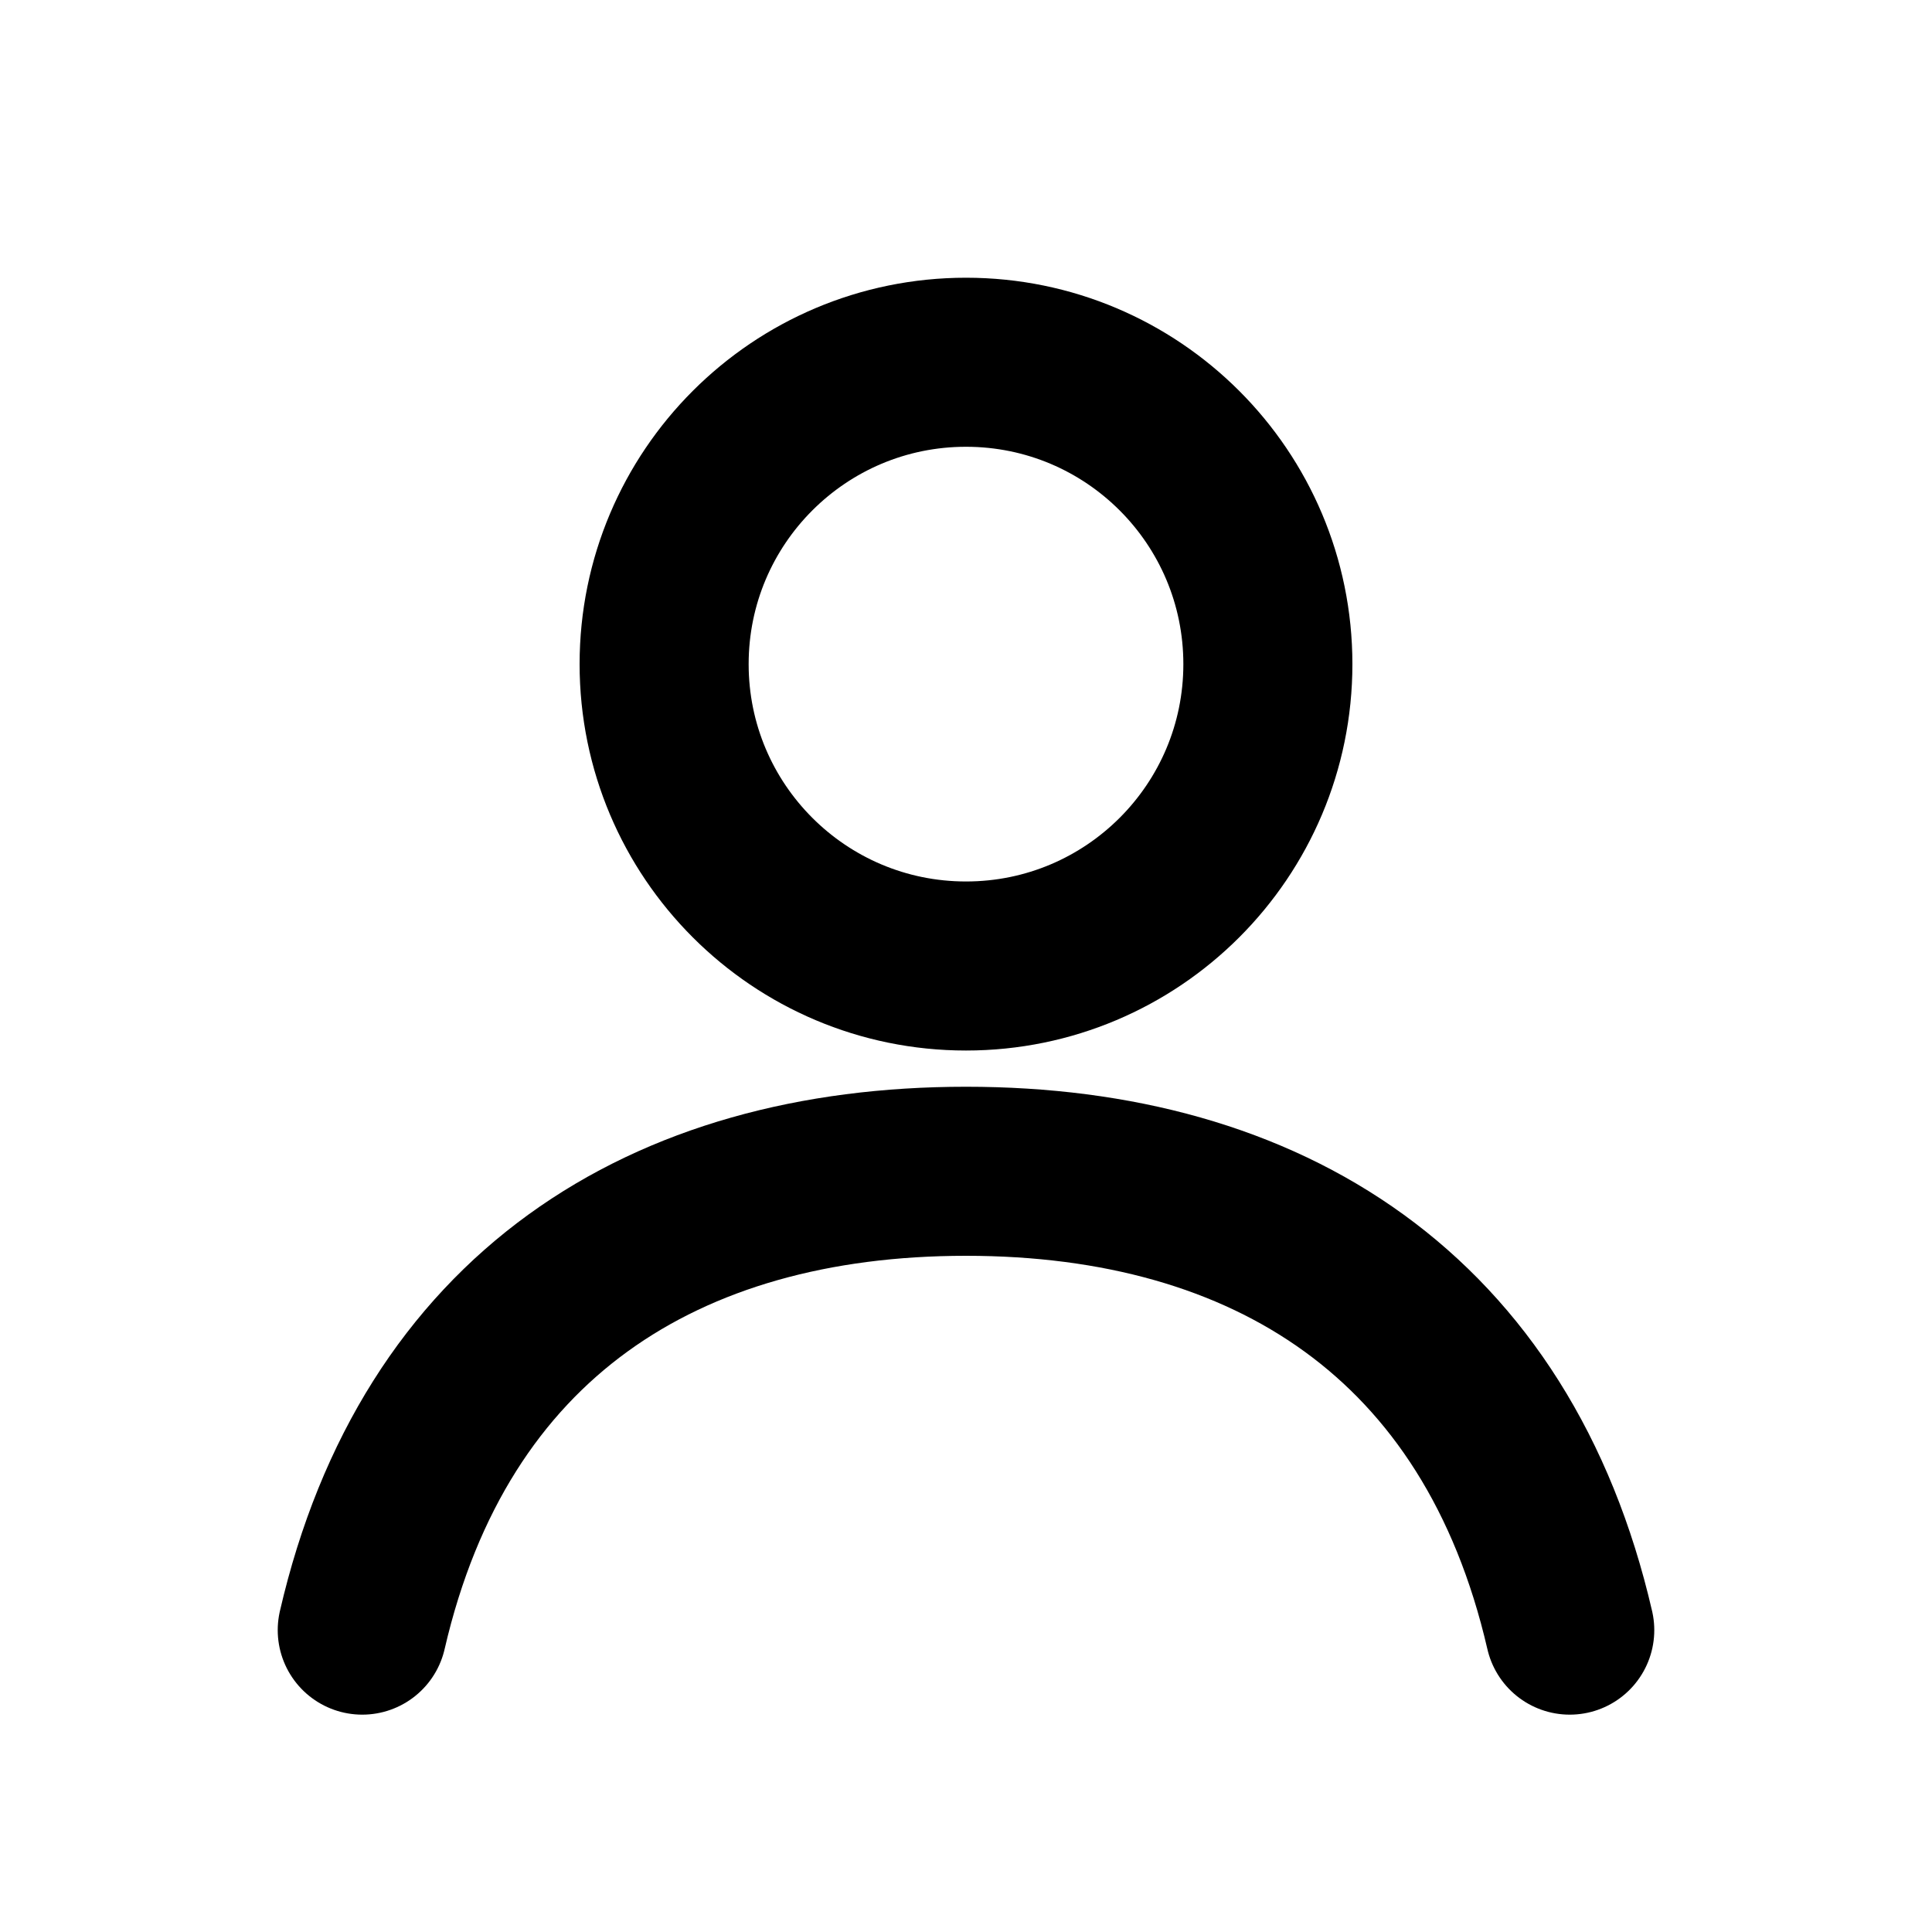
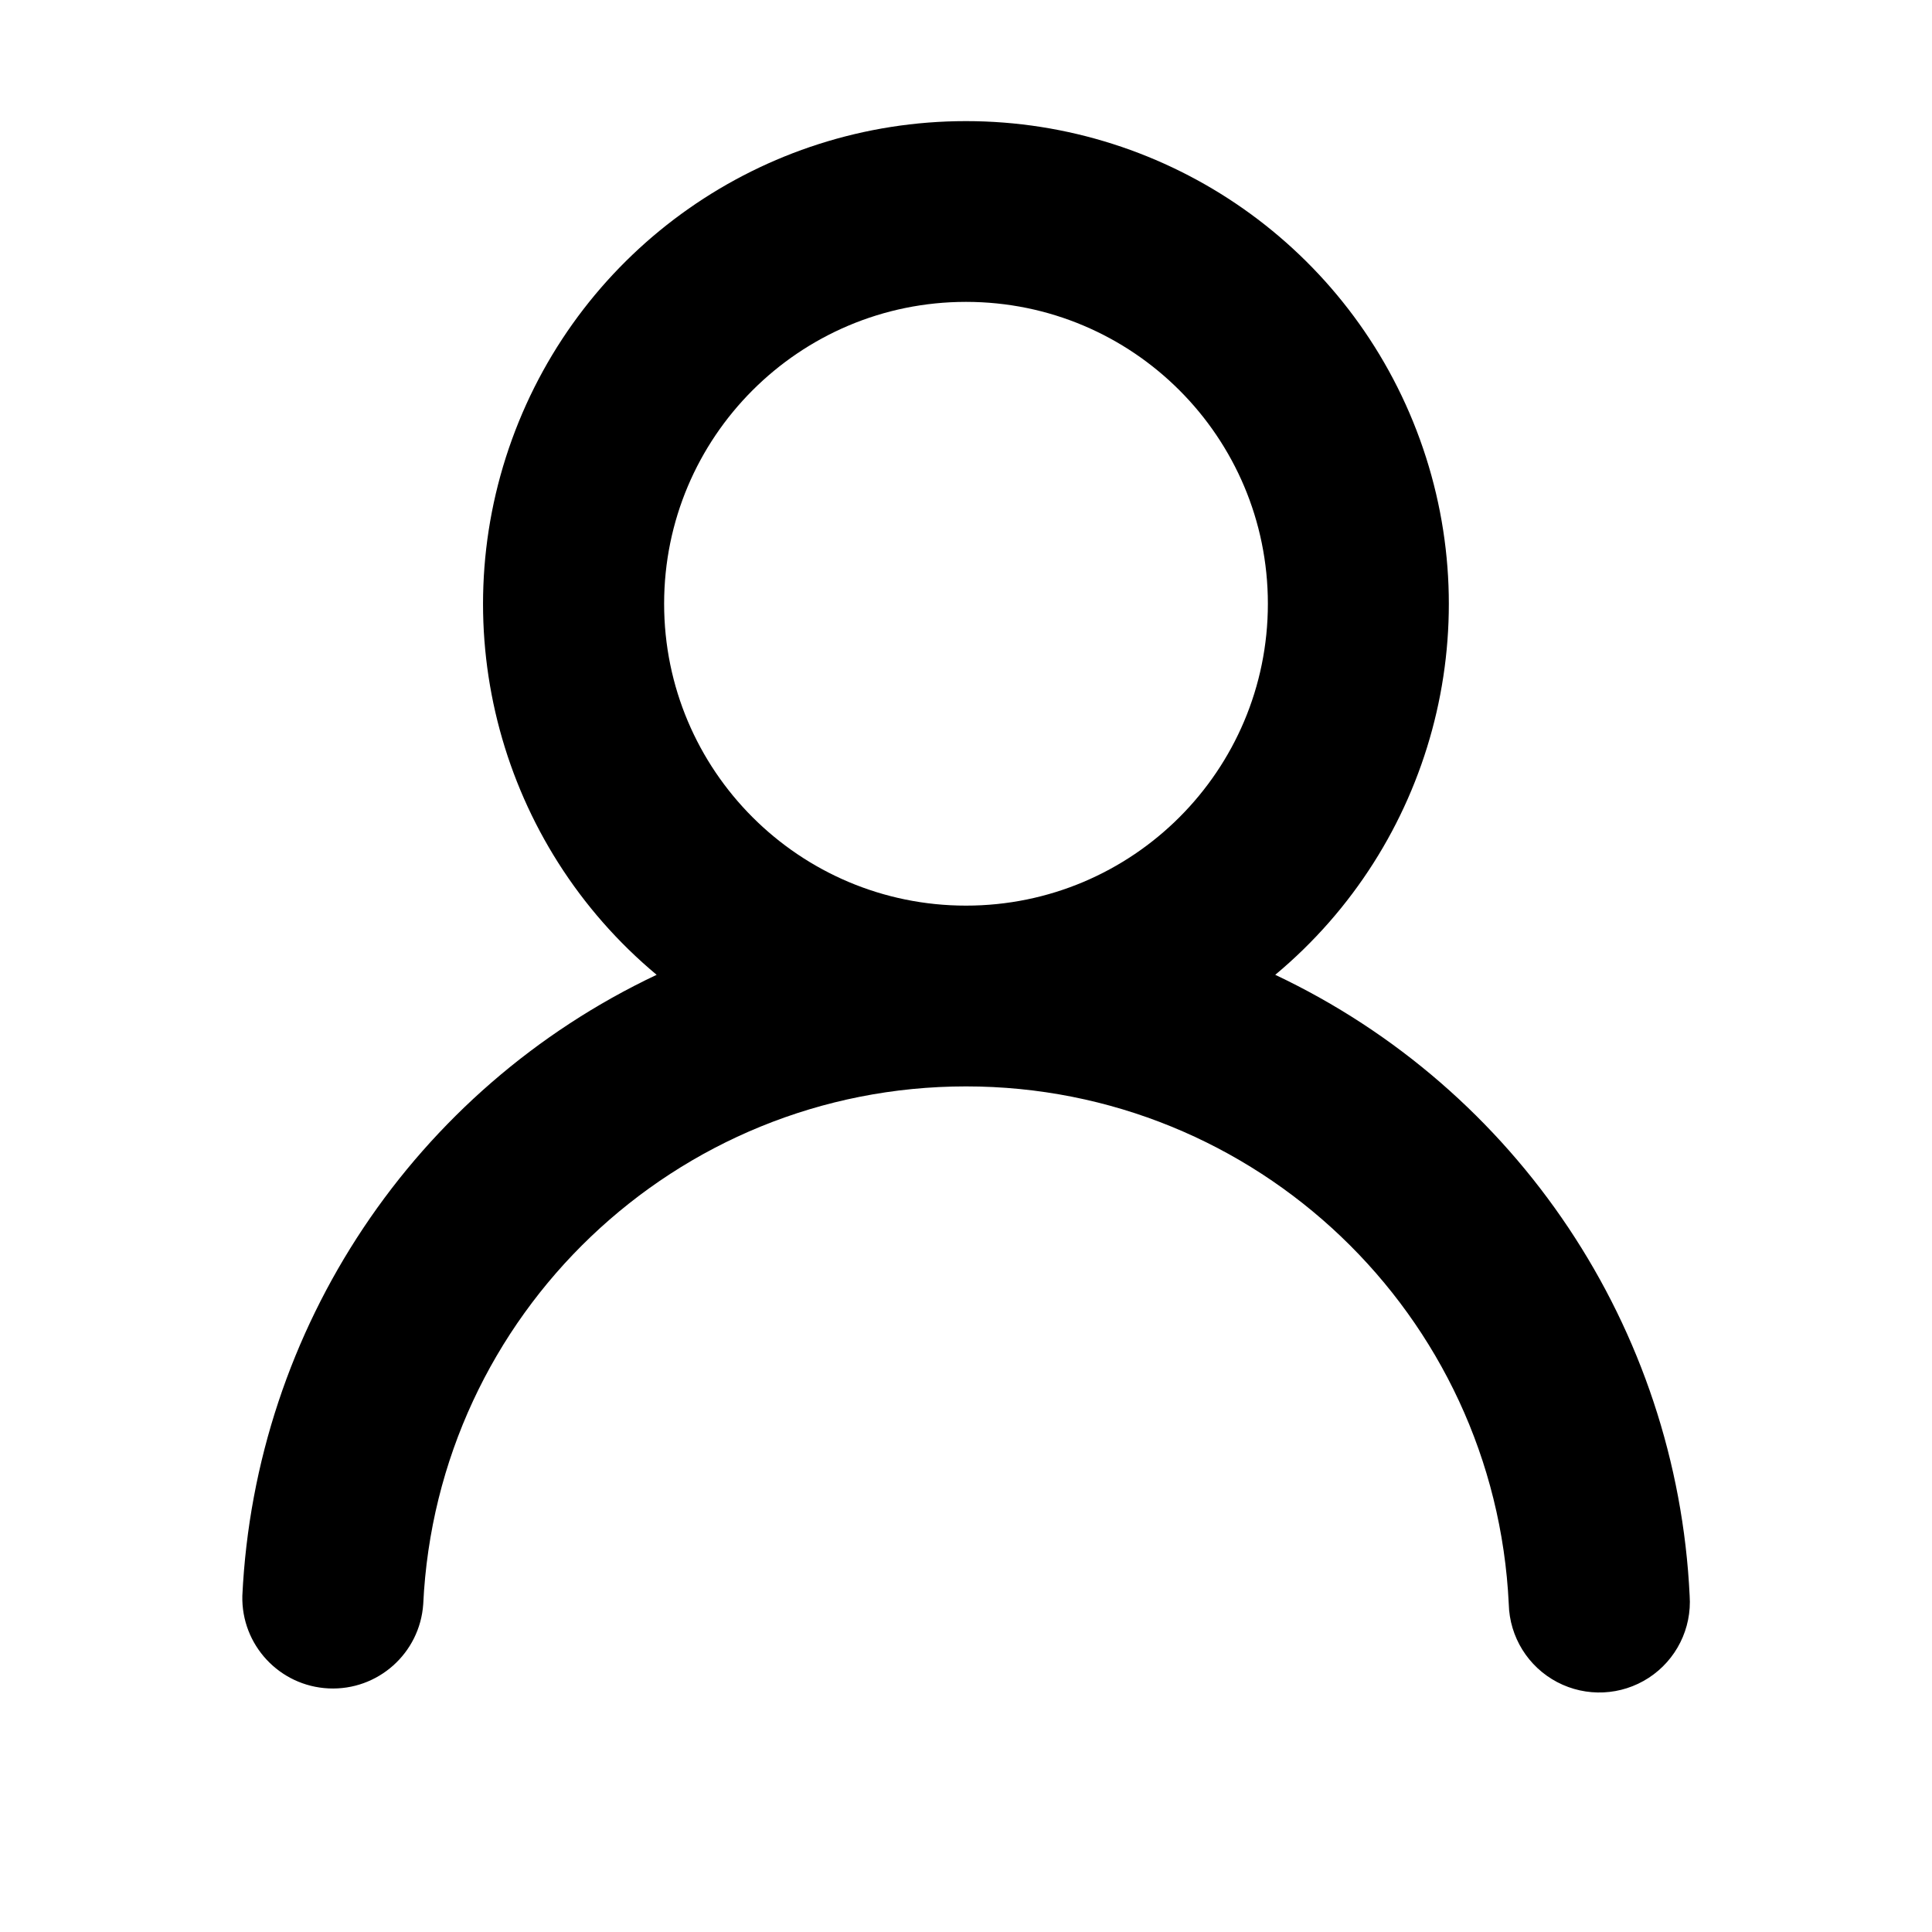
- <svg xmlns="http://www.w3.org/2000/svg" width="16" height="16" viewBox="0 0 16 16" fill="none" stroke="currentColor" stroke-width="1.4" stroke-linecap="round" stroke-linejoin="round">
-   <circle cx="8" cy="5.5" r="2.5" />
-   <path d="M3 13.5c.6-2.6 2.5-3.8 5-3.8s4.4 1.2 5 3.8" />
+ <svg xmlns="http://www.w3.org/2000/svg" width="16" height="16" viewBox="0 0 16 16">
+   <path d="M10.561 8.073a6.005 6.005 0 0 1 3.432 5.142.75.75 0 1 1-1.498.07 4.5 4.5 0 0 0-8.99 0 .75.75 0 0 1-1.498-.07 6.004 6.004 0 0 1 3.431-5.142 3.999 3.999 0 1 1 5.123 0ZM10.5 5a2.5 2.5 0 1 0-5 0 2.5 2.5 0 0 0 5 0Z" />
</svg>
